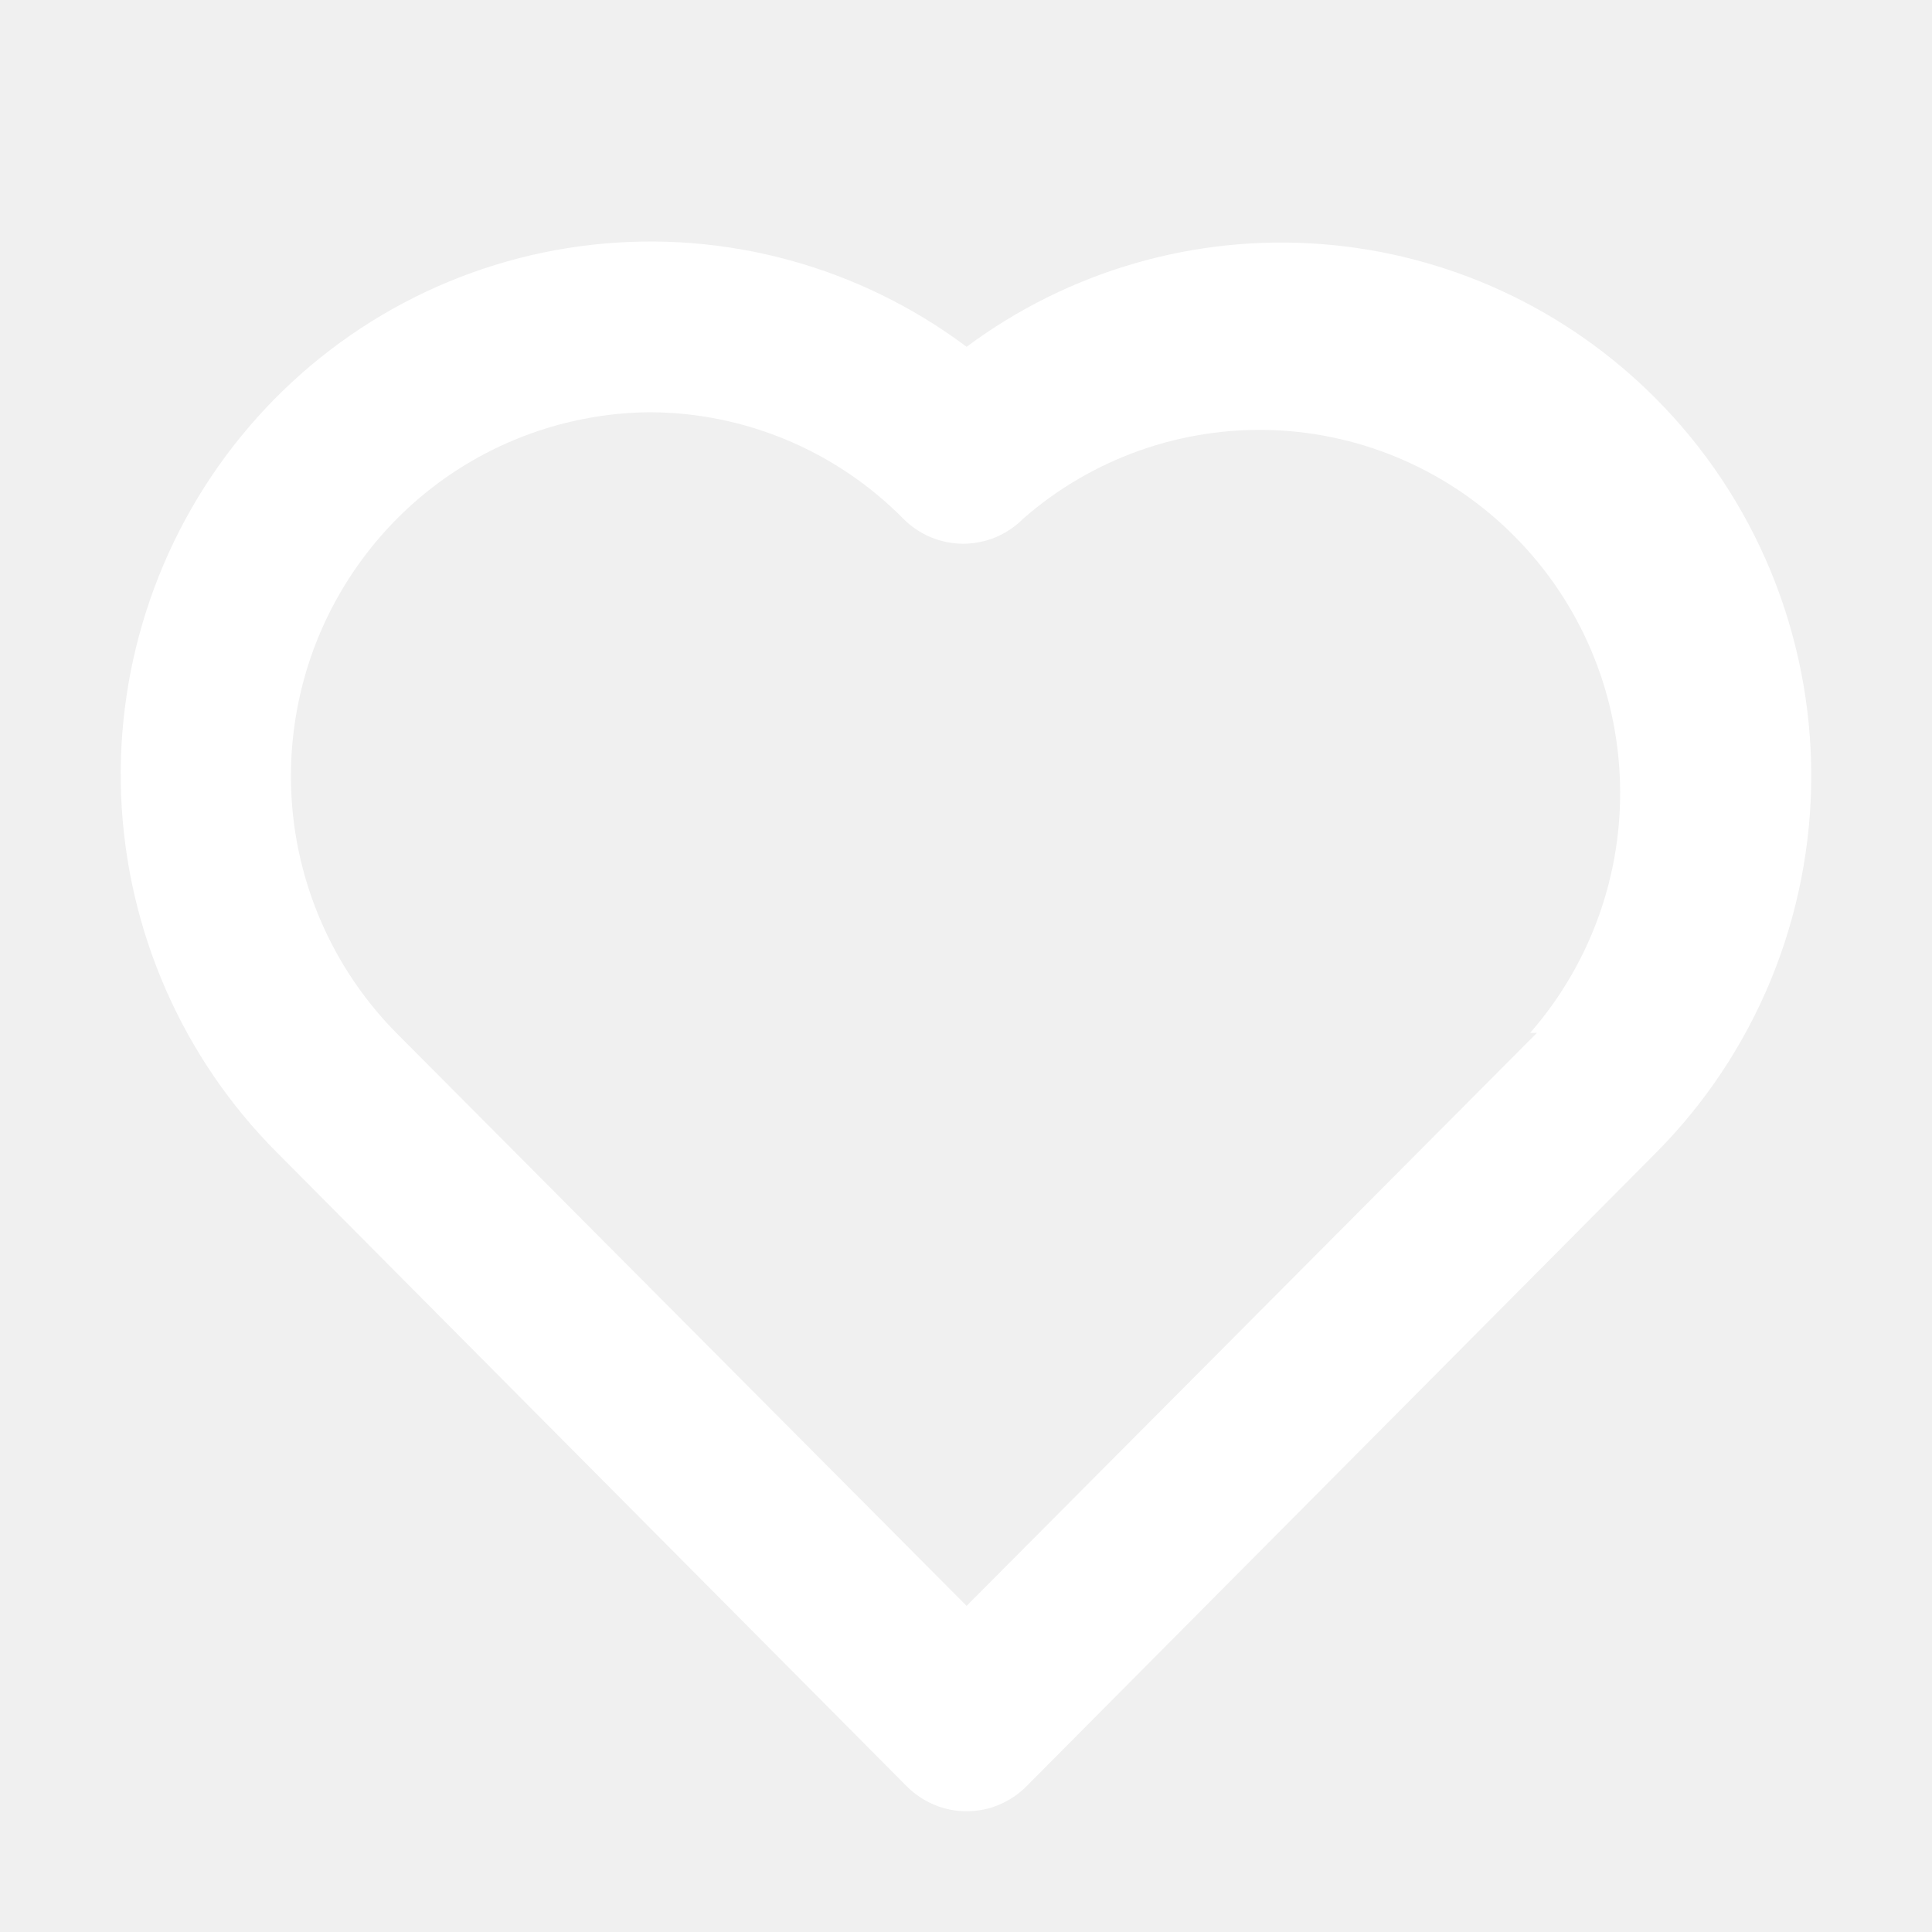
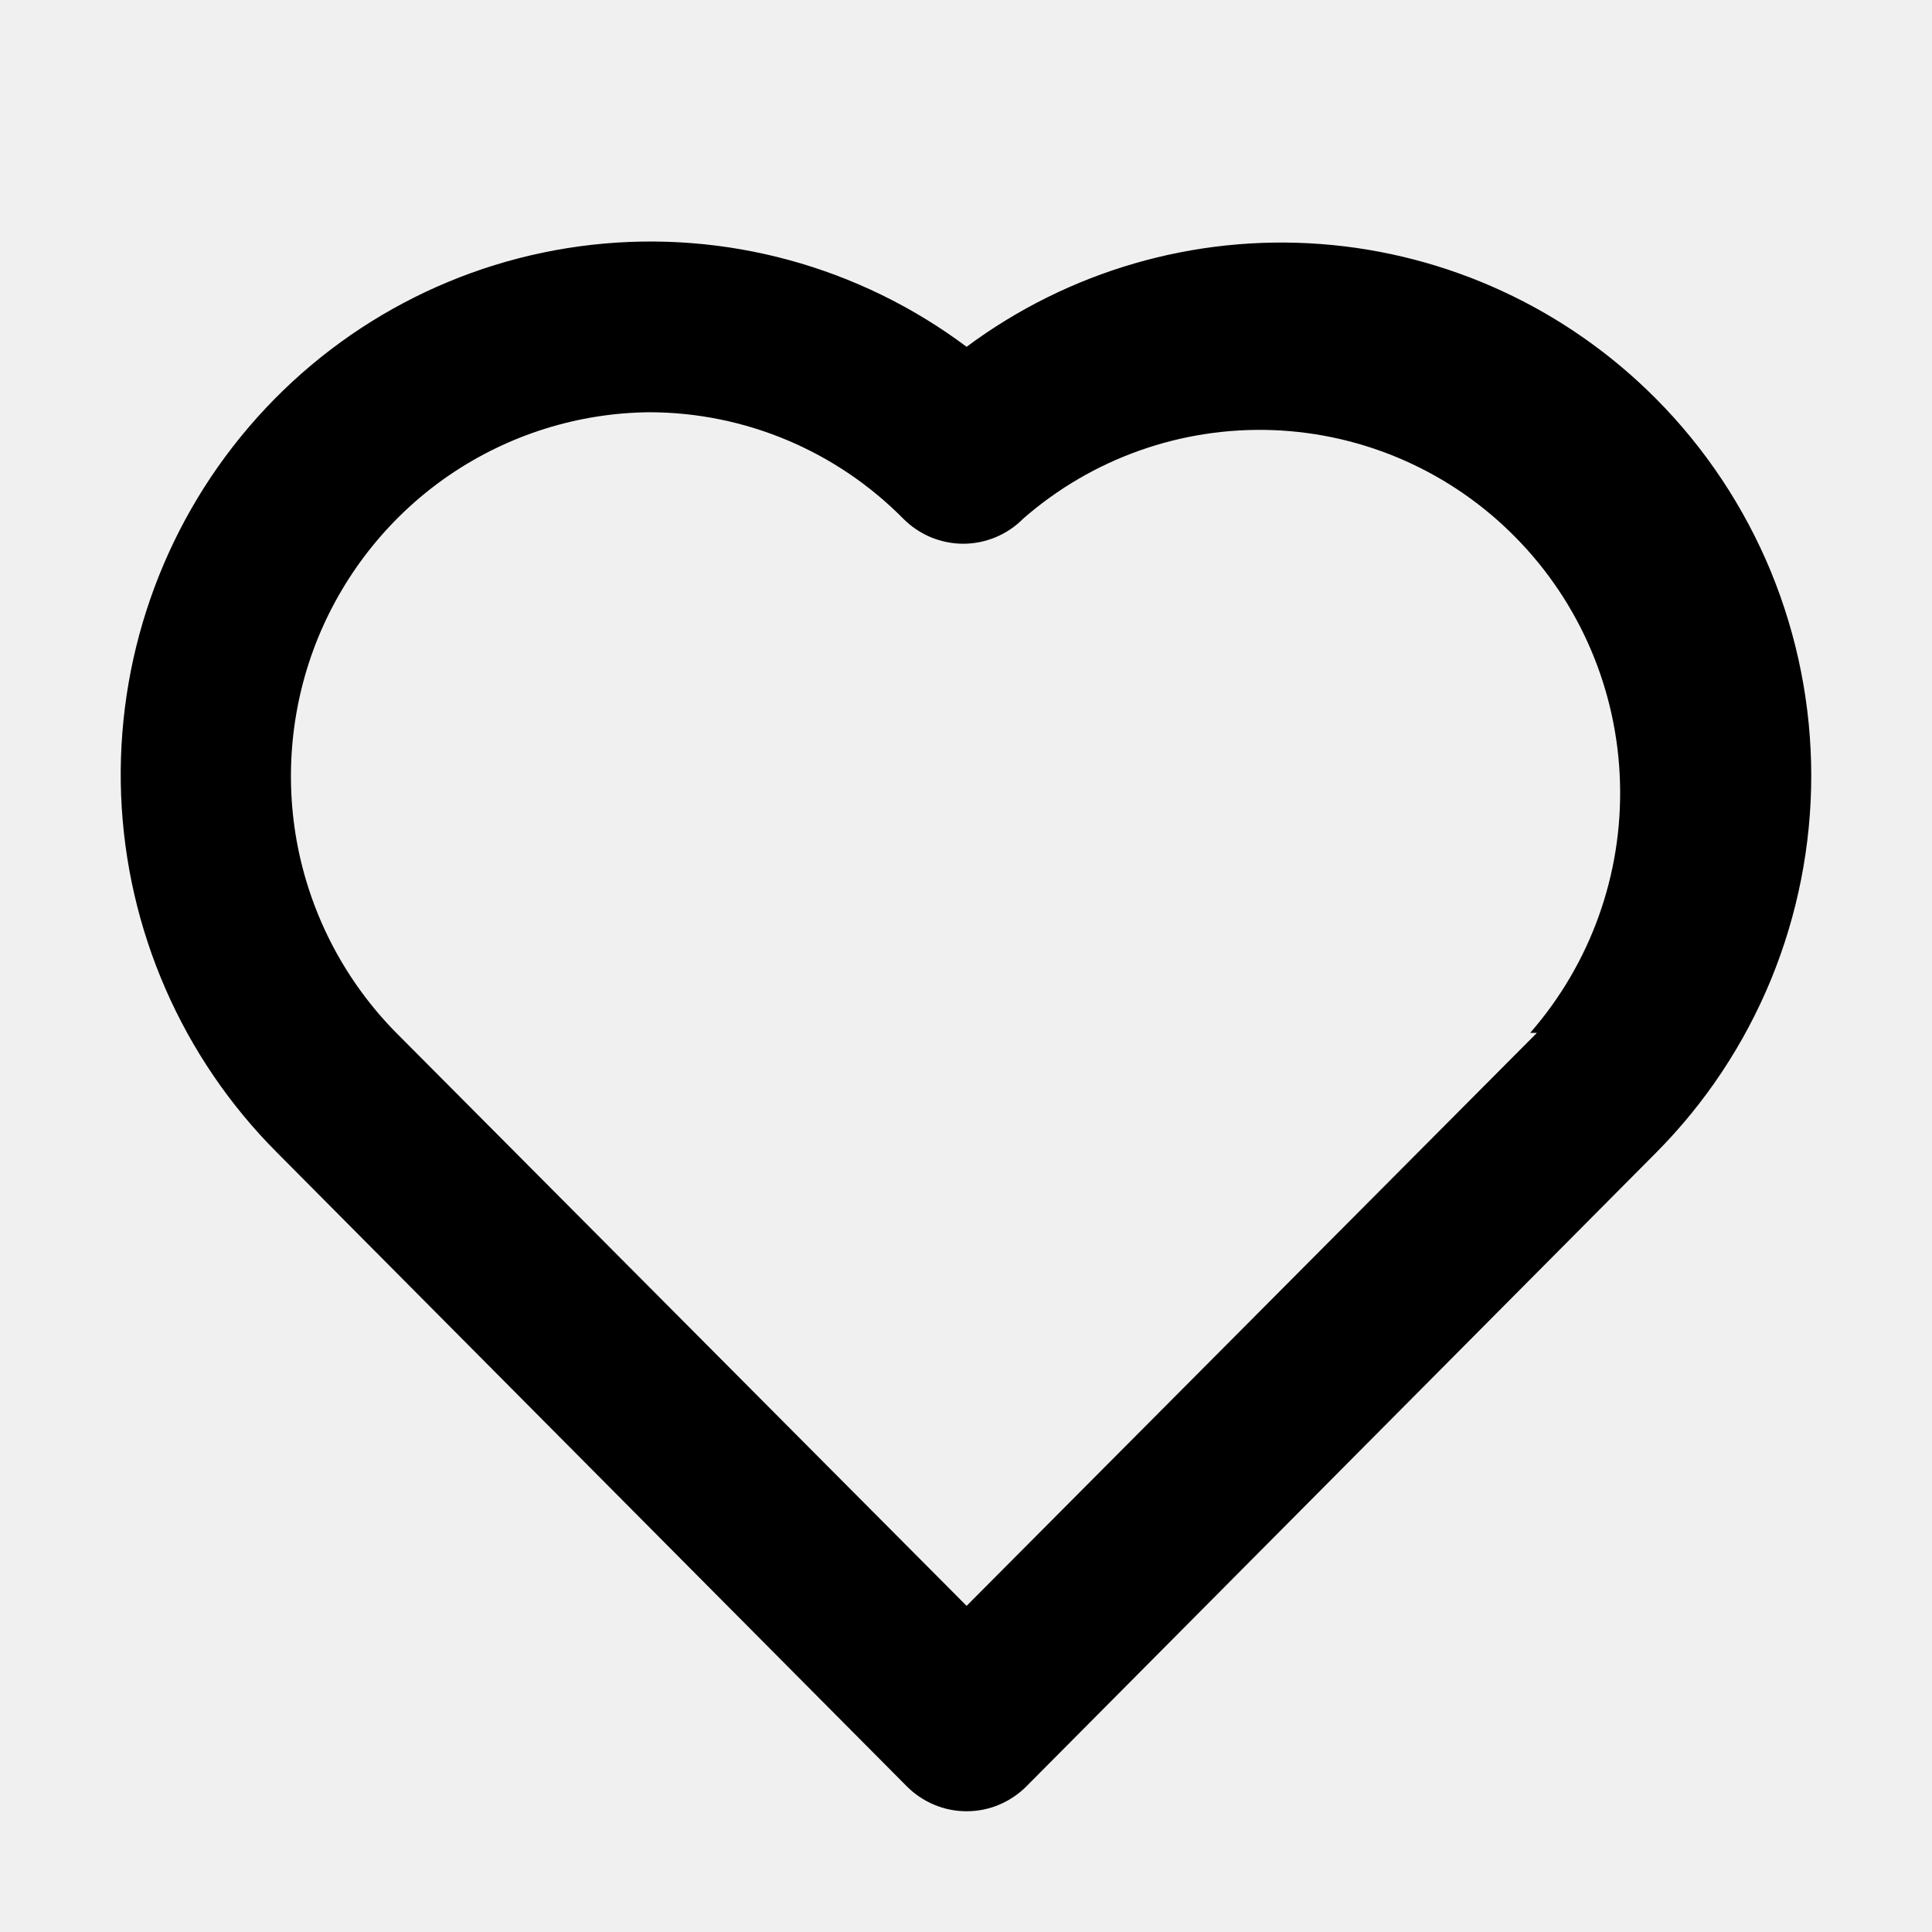
<svg xmlns="http://www.w3.org/2000/svg" width="16" height="16" viewBox="0 0 16 16" fill="none">
-   <path d="M13.714 3.302C12.971 2.554 11.986 2.1 10.939 2.021C9.891 1.942 8.85 2.244 8.005 2.872C7.115 2.206 6.007 1.904 4.904 2.027C3.801 2.15 2.786 2.688 2.062 3.535C1.338 4.381 0.96 5.471 1.003 6.587C1.047 7.702 1.509 8.76 2.296 9.547L7.508 14.792C7.573 14.858 7.651 14.91 7.736 14.946C7.821 14.982 7.913 15 8.005 15C8.097 15 8.189 14.982 8.274 14.946C8.359 14.91 8.437 14.858 8.502 14.792L13.714 9.547C14.122 9.137 14.445 8.65 14.666 8.114C14.886 7.578 15 7.004 15 6.424C15 5.844 14.886 5.27 14.666 4.734C14.445 4.199 14.122 3.712 13.714 3.302ZM12.728 8.554L8.005 13.299L3.282 8.554C2.866 8.133 2.583 7.599 2.467 7.017C2.352 6.435 2.41 5.831 2.634 5.282C2.859 4.733 3.239 4.263 3.727 3.931C4.216 3.599 4.791 3.419 5.381 3.414C6.169 3.416 6.924 3.733 7.48 4.295C7.545 4.361 7.623 4.413 7.708 4.449C7.793 4.484 7.885 4.503 7.977 4.503C8.069 4.503 8.161 4.484 8.246 4.449C8.331 4.413 8.409 4.361 8.474 4.295C9.046 3.795 9.786 3.534 10.543 3.562C11.3 3.591 12.018 3.908 12.551 4.45C13.085 4.991 13.394 5.716 13.416 6.478C13.439 7.24 13.172 7.982 12.672 8.554H12.728Z" fill="white" />
+   <path d="M13.714 3.302C12.971 2.554 11.986 2.1 10.939 2.021C9.891 1.942 8.85 2.244 8.005 2.872C7.115 2.206 6.007 1.904 4.904 2.027C3.801 2.15 2.786 2.688 2.062 3.535C1.338 4.381 0.96 5.471 1.003 6.587C1.047 7.702 1.509 8.76 2.296 9.547L7.508 14.792C7.573 14.858 7.651 14.91 7.736 14.946C7.821 14.982 7.913 15 8.005 15C8.097 15 8.189 14.982 8.274 14.946C8.359 14.91 8.437 14.858 8.502 14.792L13.714 9.547C14.122 9.137 14.445 8.65 14.666 8.114C14.886 7.578 15 7.004 15 6.424C15 5.844 14.886 5.27 14.666 4.734C14.445 4.199 14.122 3.712 13.714 3.302ZM12.728 8.554L8.005 13.299L3.282 8.554C2.866 8.133 2.583 7.599 2.467 7.017C2.352 6.435 2.41 5.831 2.634 5.282C2.859 4.733 3.239 4.263 3.727 3.931C4.216 3.599 4.791 3.419 5.381 3.414C6.169 3.416 6.924 3.733 7.48 4.295C7.545 4.361 7.623 4.413 7.708 4.449C7.793 4.484 7.885 4.503 7.977 4.503C8.069 4.503 8.161 4.484 8.246 4.449C8.331 4.413 8.409 4.361 8.474 4.295C9.046 3.795 9.786 3.534 10.543 3.562C11.3 3.591 12.018 3.908 12.551 4.45C13.085 4.991 13.394 5.716 13.416 6.478C13.439 7.24 13.172 7.982 12.672 8.554H12.728Z" fill="currentColor" />
</svg>
